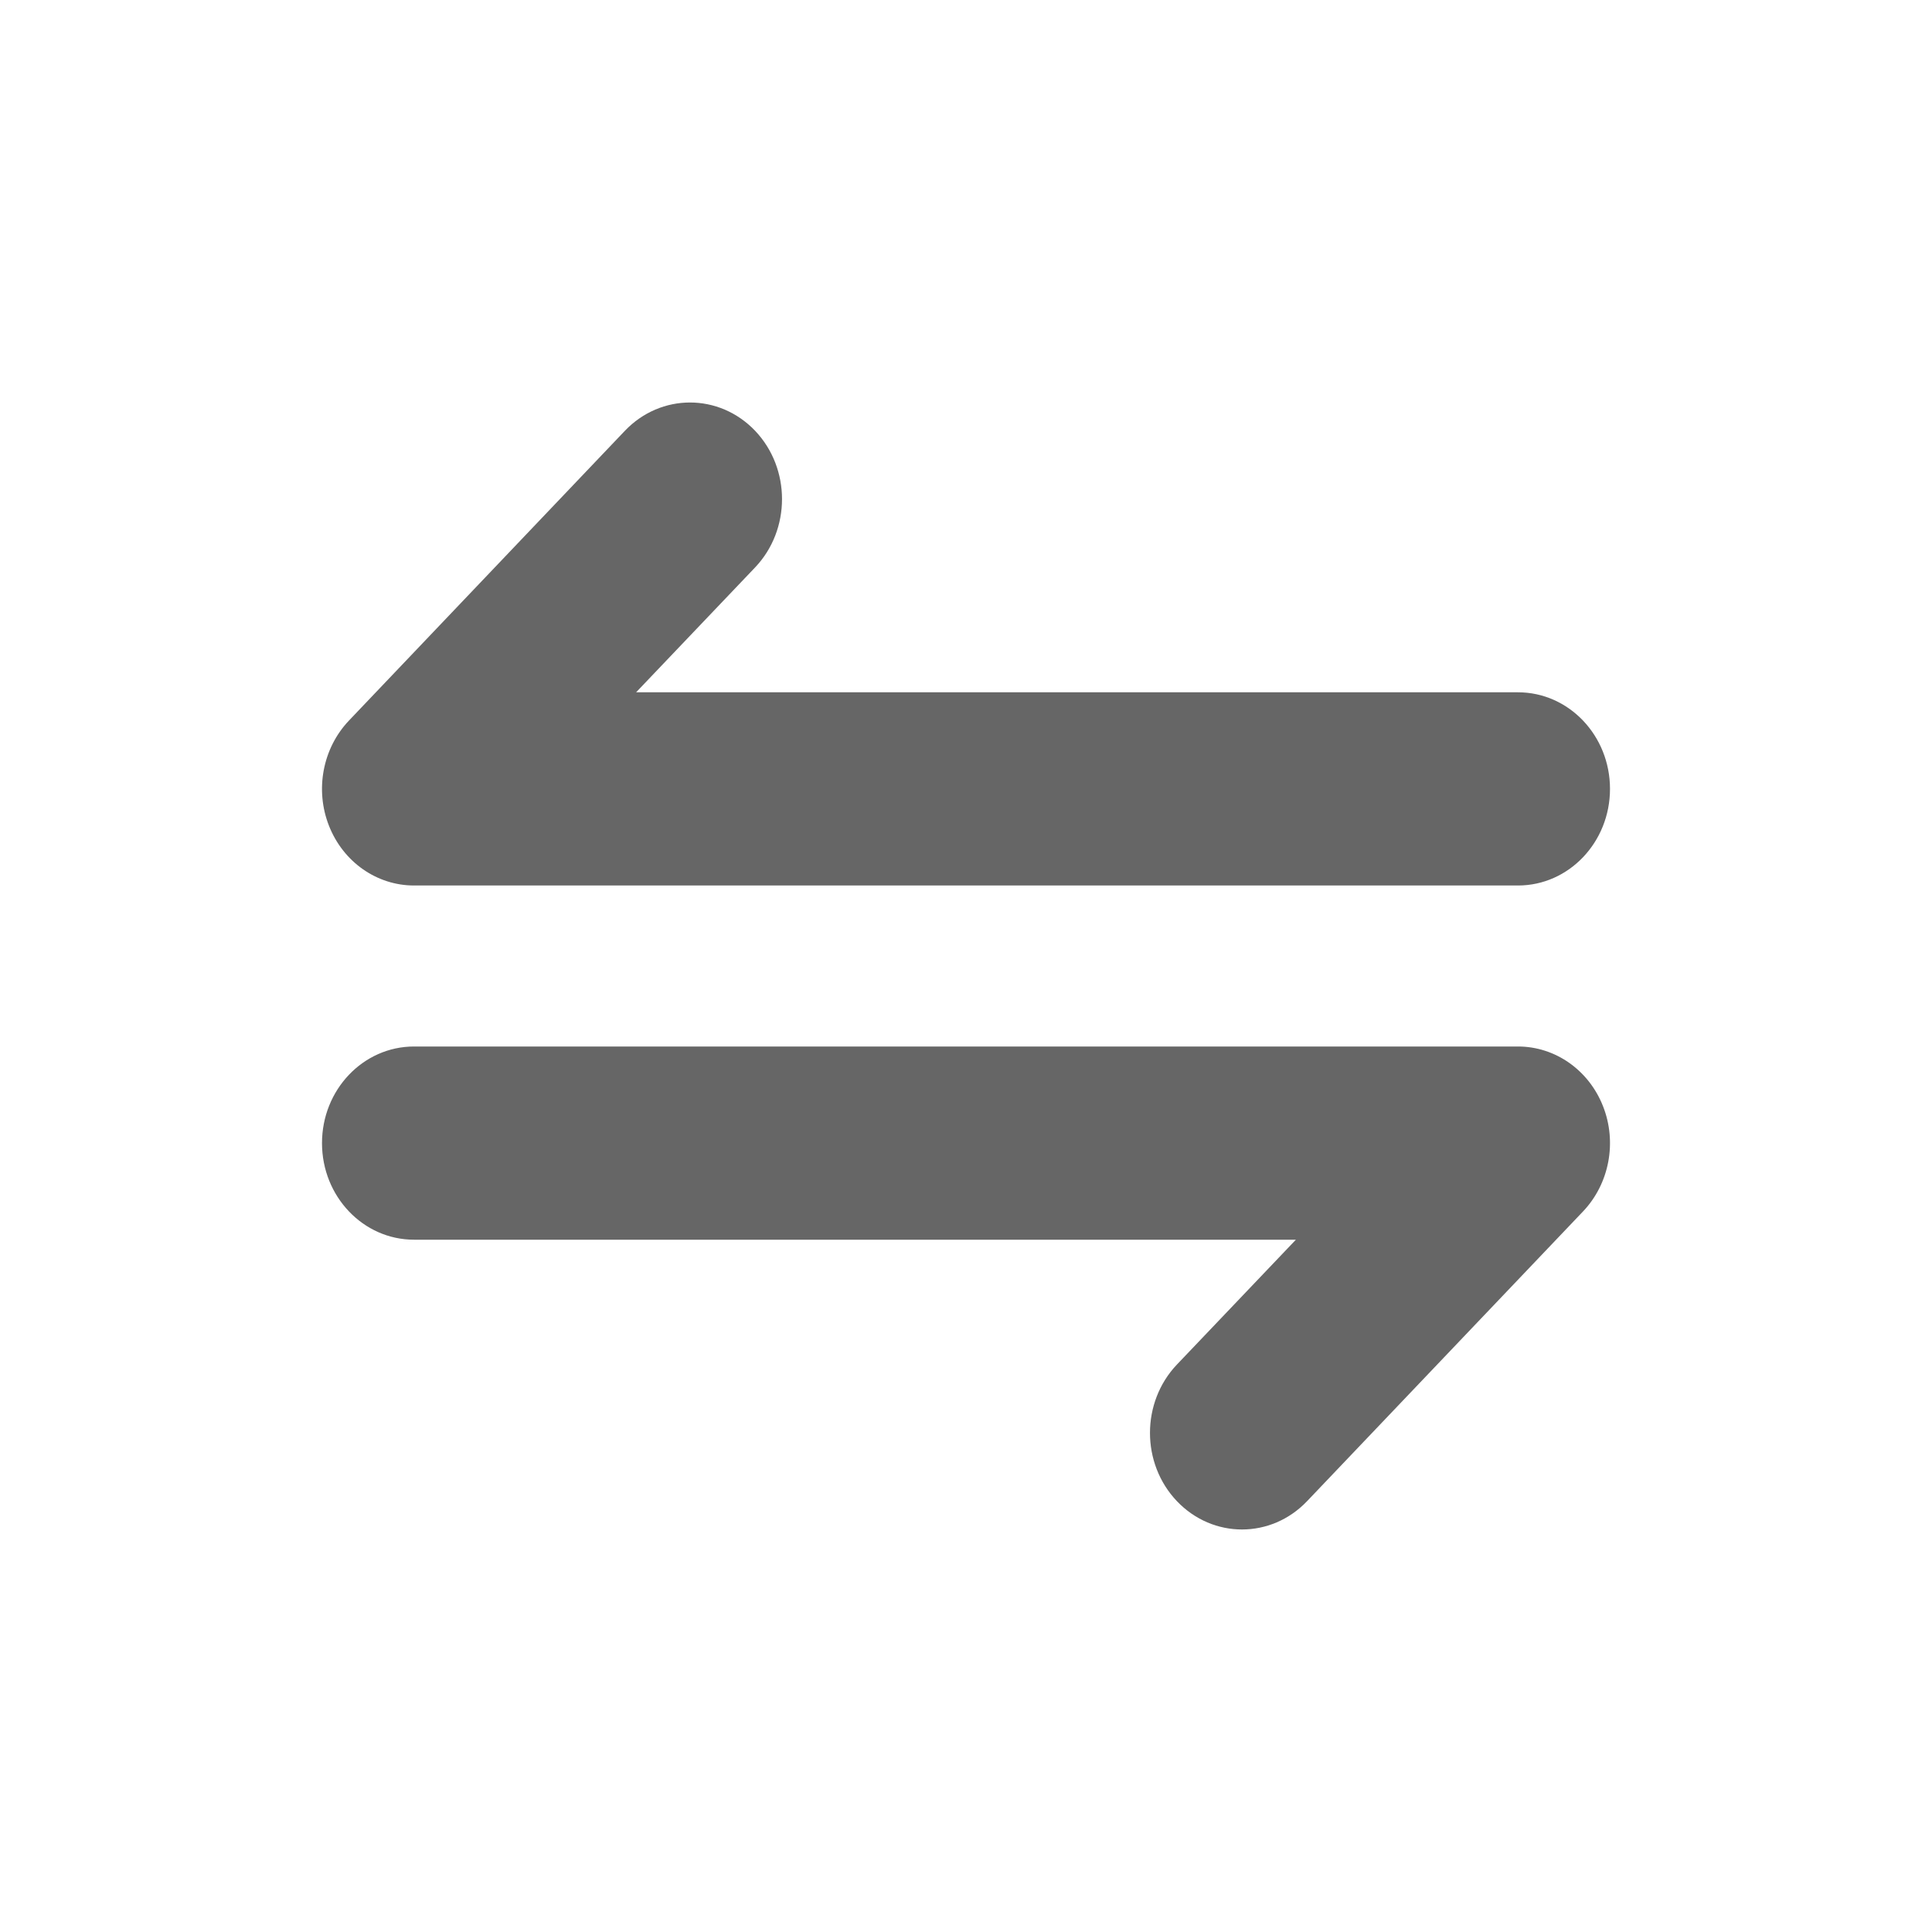
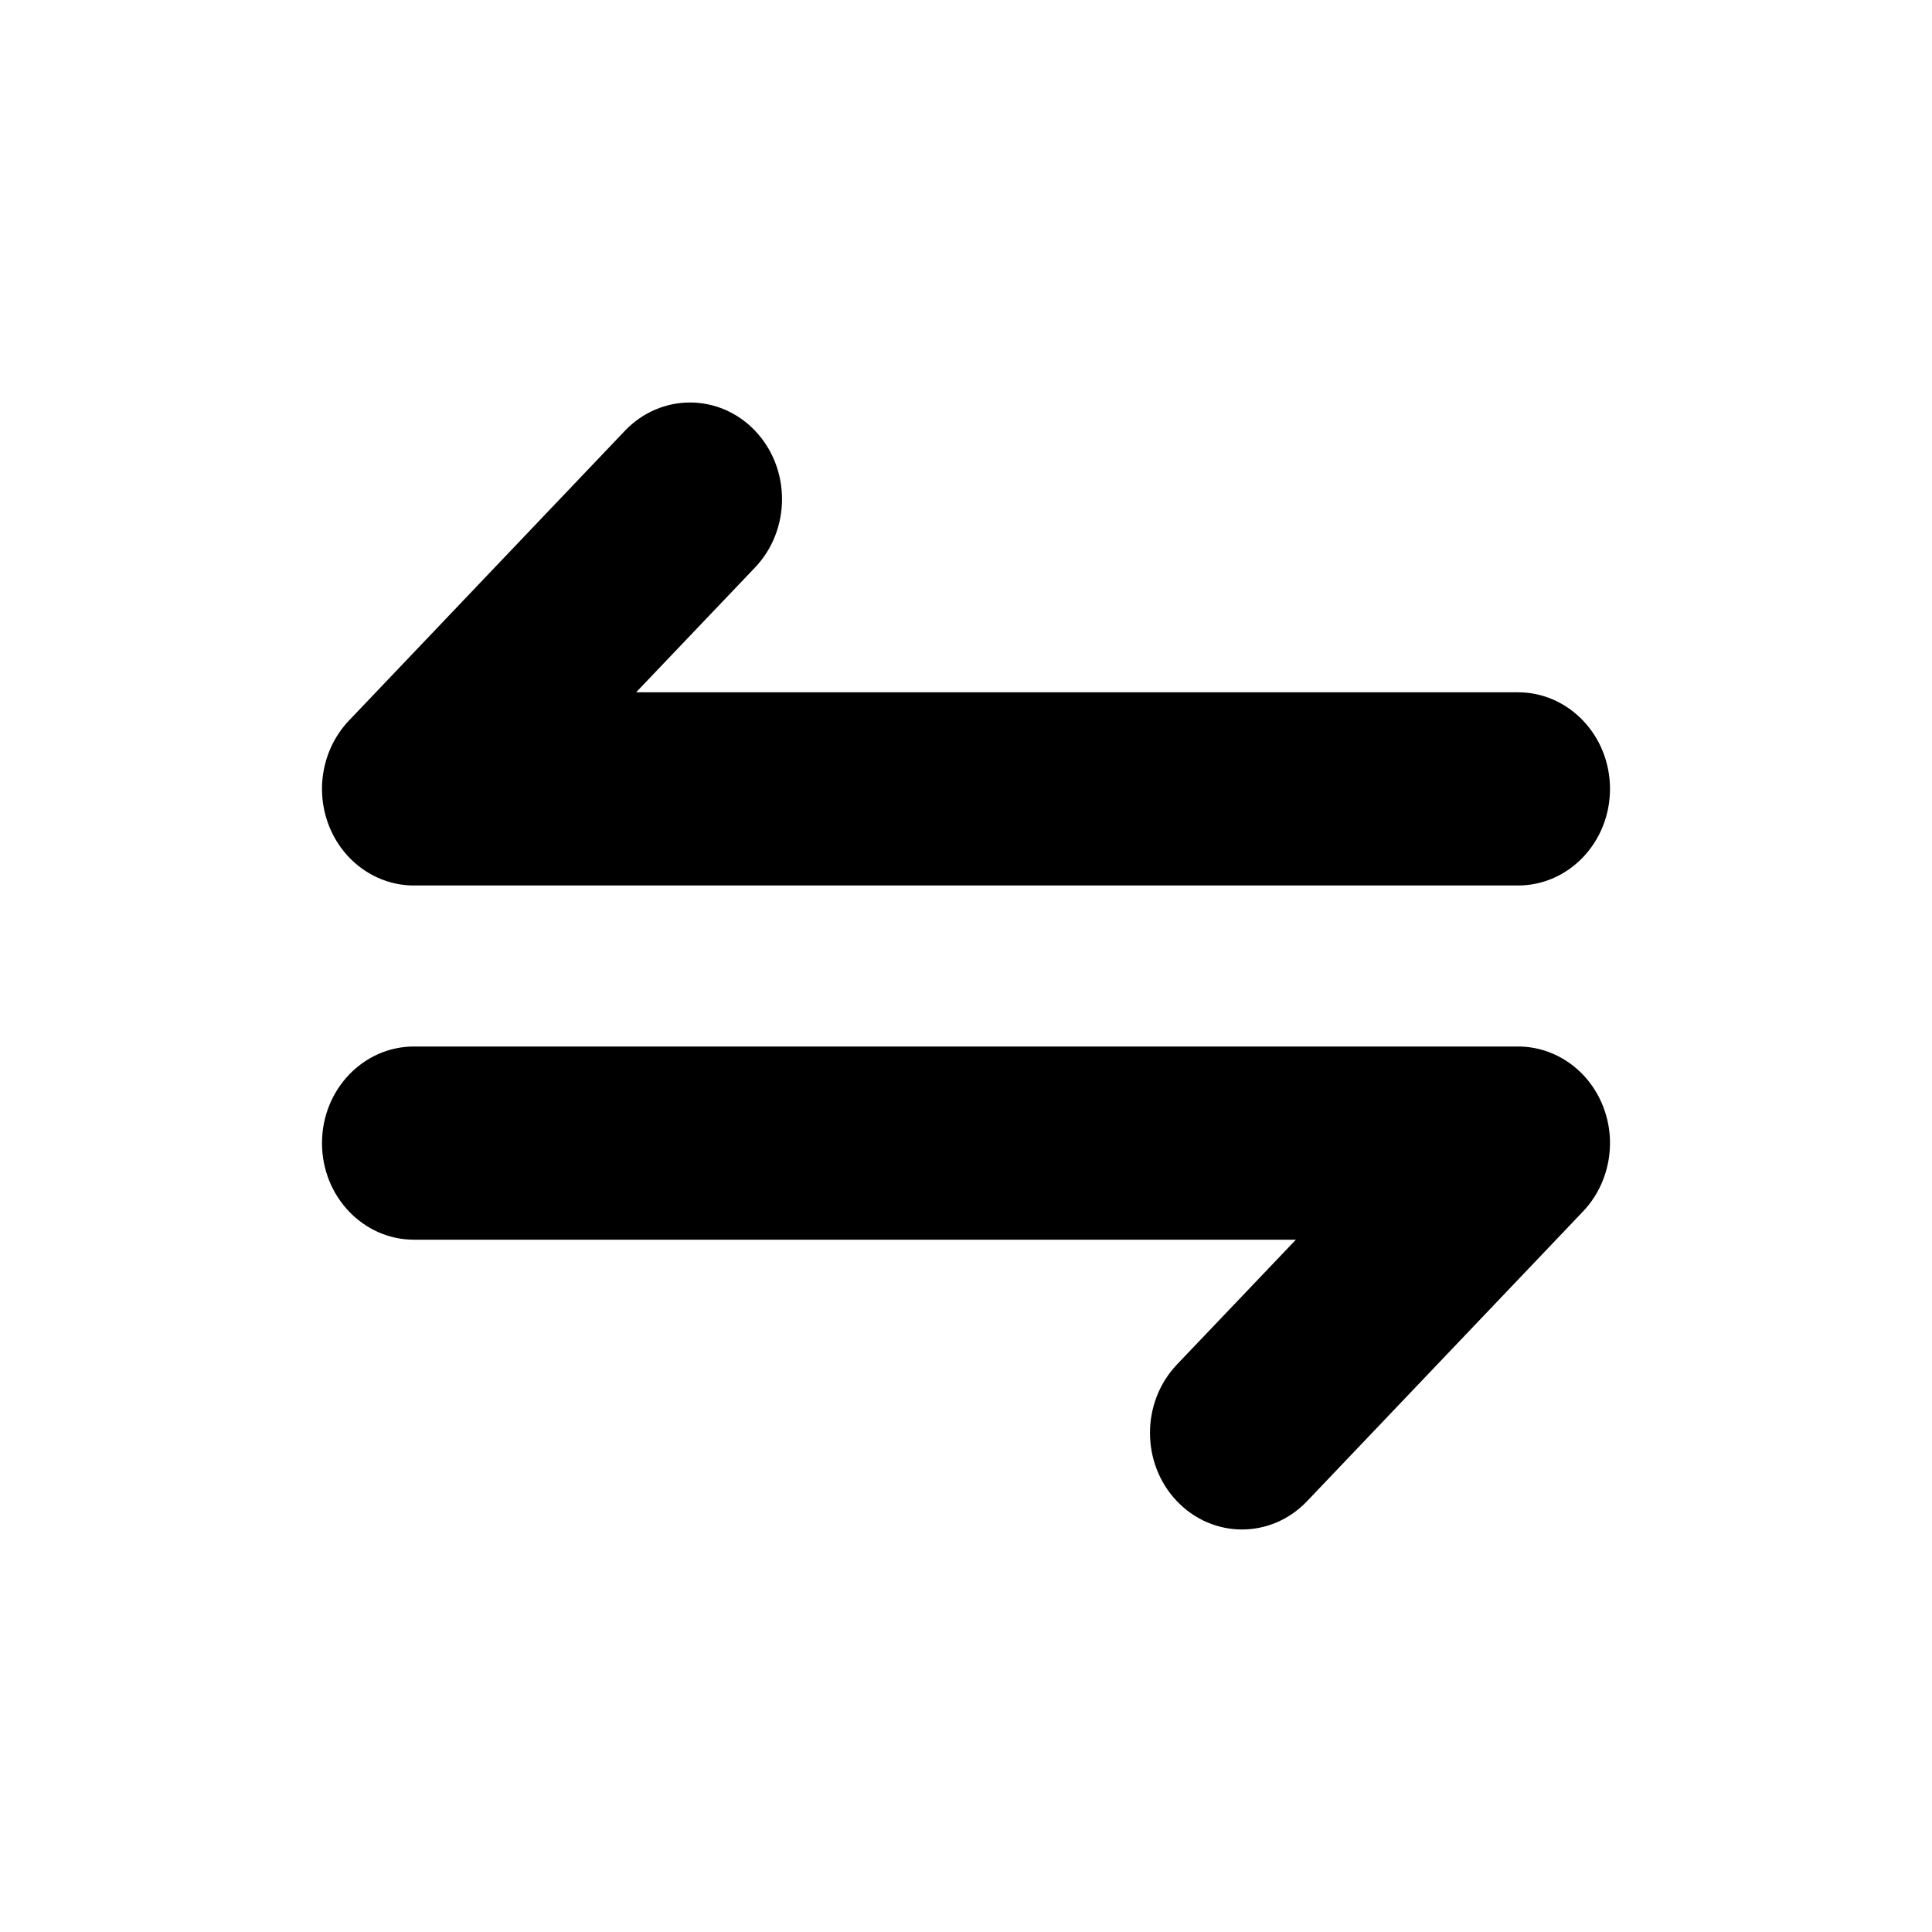
<svg xmlns="http://www.w3.org/2000/svg" width="24" height="24" viewBox="0 0 24 24" fill="none">
-   <path fill-rule="evenodd" clip-rule="evenodd" d="M4.087 10.259C3.91 9.811 4.008 9.295 4.335 8.951L7.763 5.351C8.21 4.883 8.933 4.883 9.38 5.351C9.826 5.82 9.826 6.58 9.38 7.049L7.902 8.6L18.857 8.6C19.488 8.6 20 9.137 20 9.8C20 10.463 19.488 11 18.857 11L5.143 11C4.681 11 4.264 10.708 4.087 10.259Z" fill="#666666" />
-   <path fill-rule="evenodd" clip-rule="evenodd" d="M19.913 13.741C20.09 14.189 19.992 14.705 19.665 15.049L16.237 18.648C15.79 19.117 15.067 19.117 14.62 18.648C14.174 18.18 14.174 17.42 14.62 16.951L16.098 15.4L5.143 15.4C4.512 15.4 4 14.863 4 14.2C4 13.537 4.512 13 5.143 13L18.857 13C19.319 13 19.736 13.292 19.913 13.741Z" fill="#666666" />
+   <path fill-rule="evenodd" clip-rule="evenodd" d="M4.087 10.259C3.91 9.811 4.008 9.295 4.335 8.951L7.763 5.351C8.21 4.883 8.933 4.883 9.38 5.351C9.826 5.82 9.826 6.58 9.38 7.049L7.902 8.6L18.857 8.6C19.488 8.6 20 9.137 20 9.8C20 10.463 19.488 11 18.857 11L5.143 11C4.681 11 4.264 10.708 4.087 10.259Z" fill="currentColor" />
+   <path fill-rule="evenodd" clip-rule="evenodd" d="M19.913 13.741C20.09 14.189 19.992 14.705 19.665 15.049L16.237 18.648C15.79 19.117 15.067 19.117 14.62 18.648C14.174 18.18 14.174 17.42 14.62 16.951L16.098 15.4L5.143 15.4C4.512 15.4 4 14.863 4 14.2C4 13.537 4.512 13 5.143 13L18.857 13C19.319 13 19.736 13.292 19.913 13.741Z" fill="currentColor" />
</svg>
